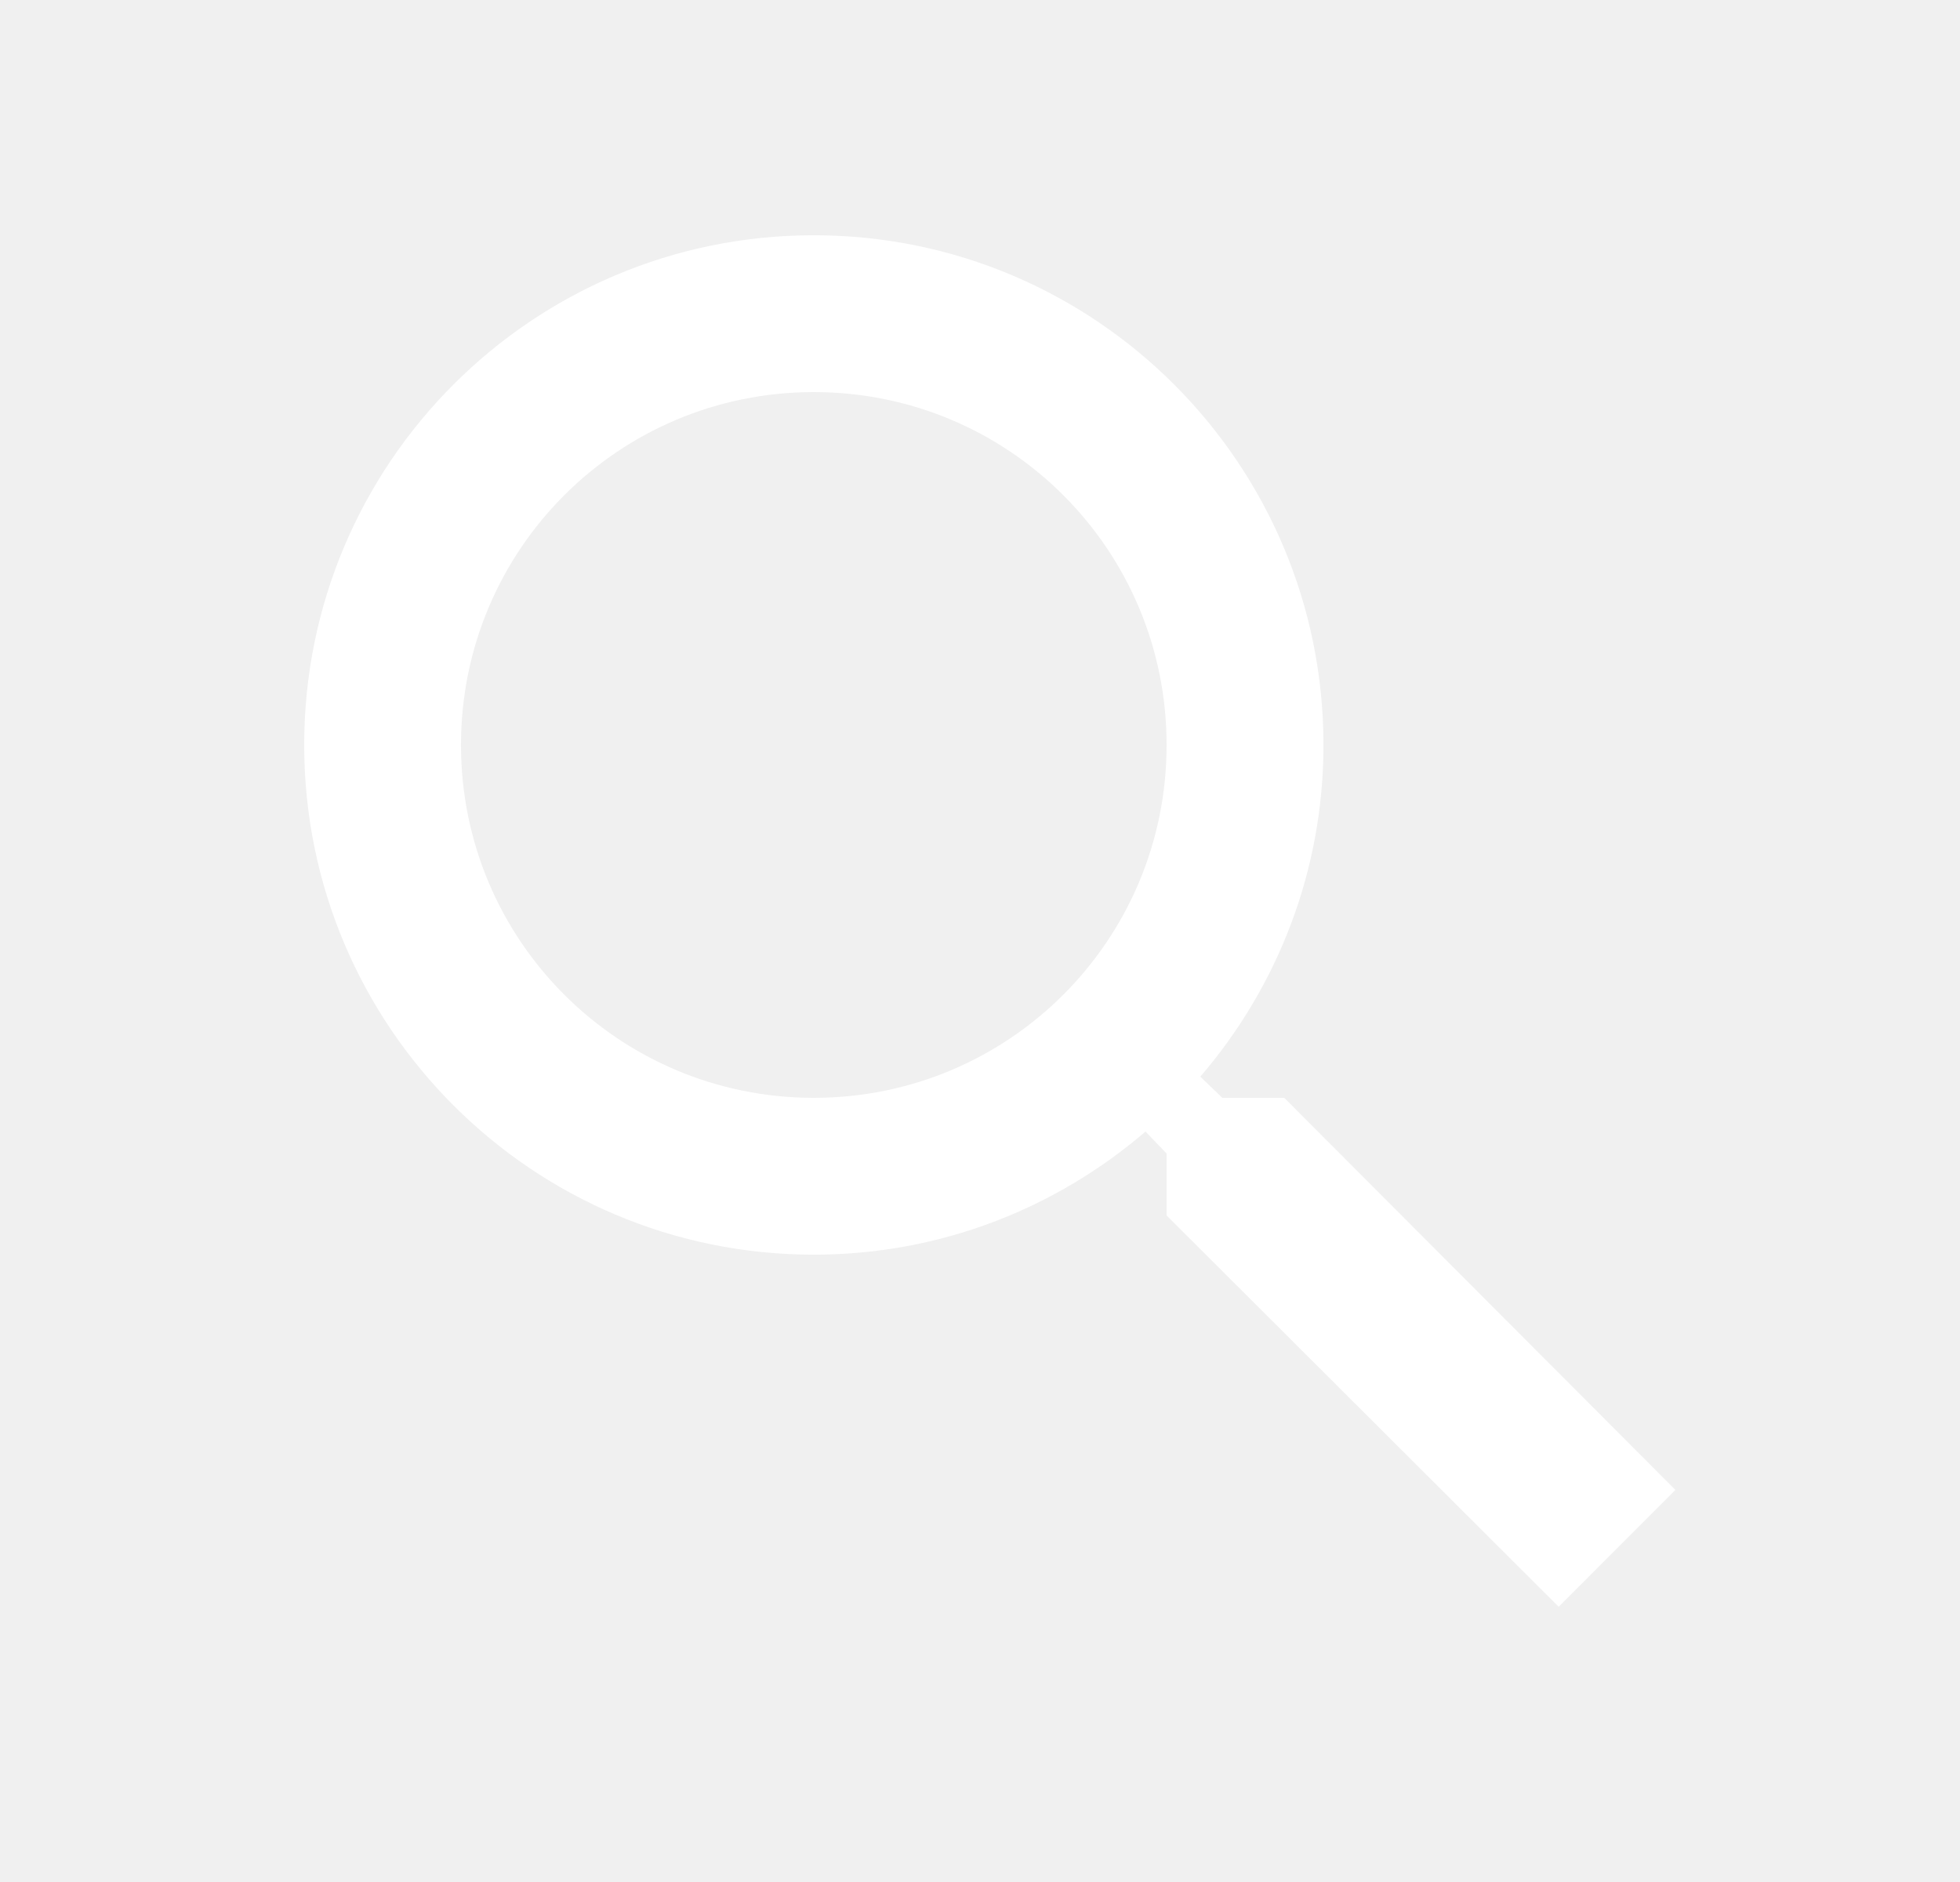
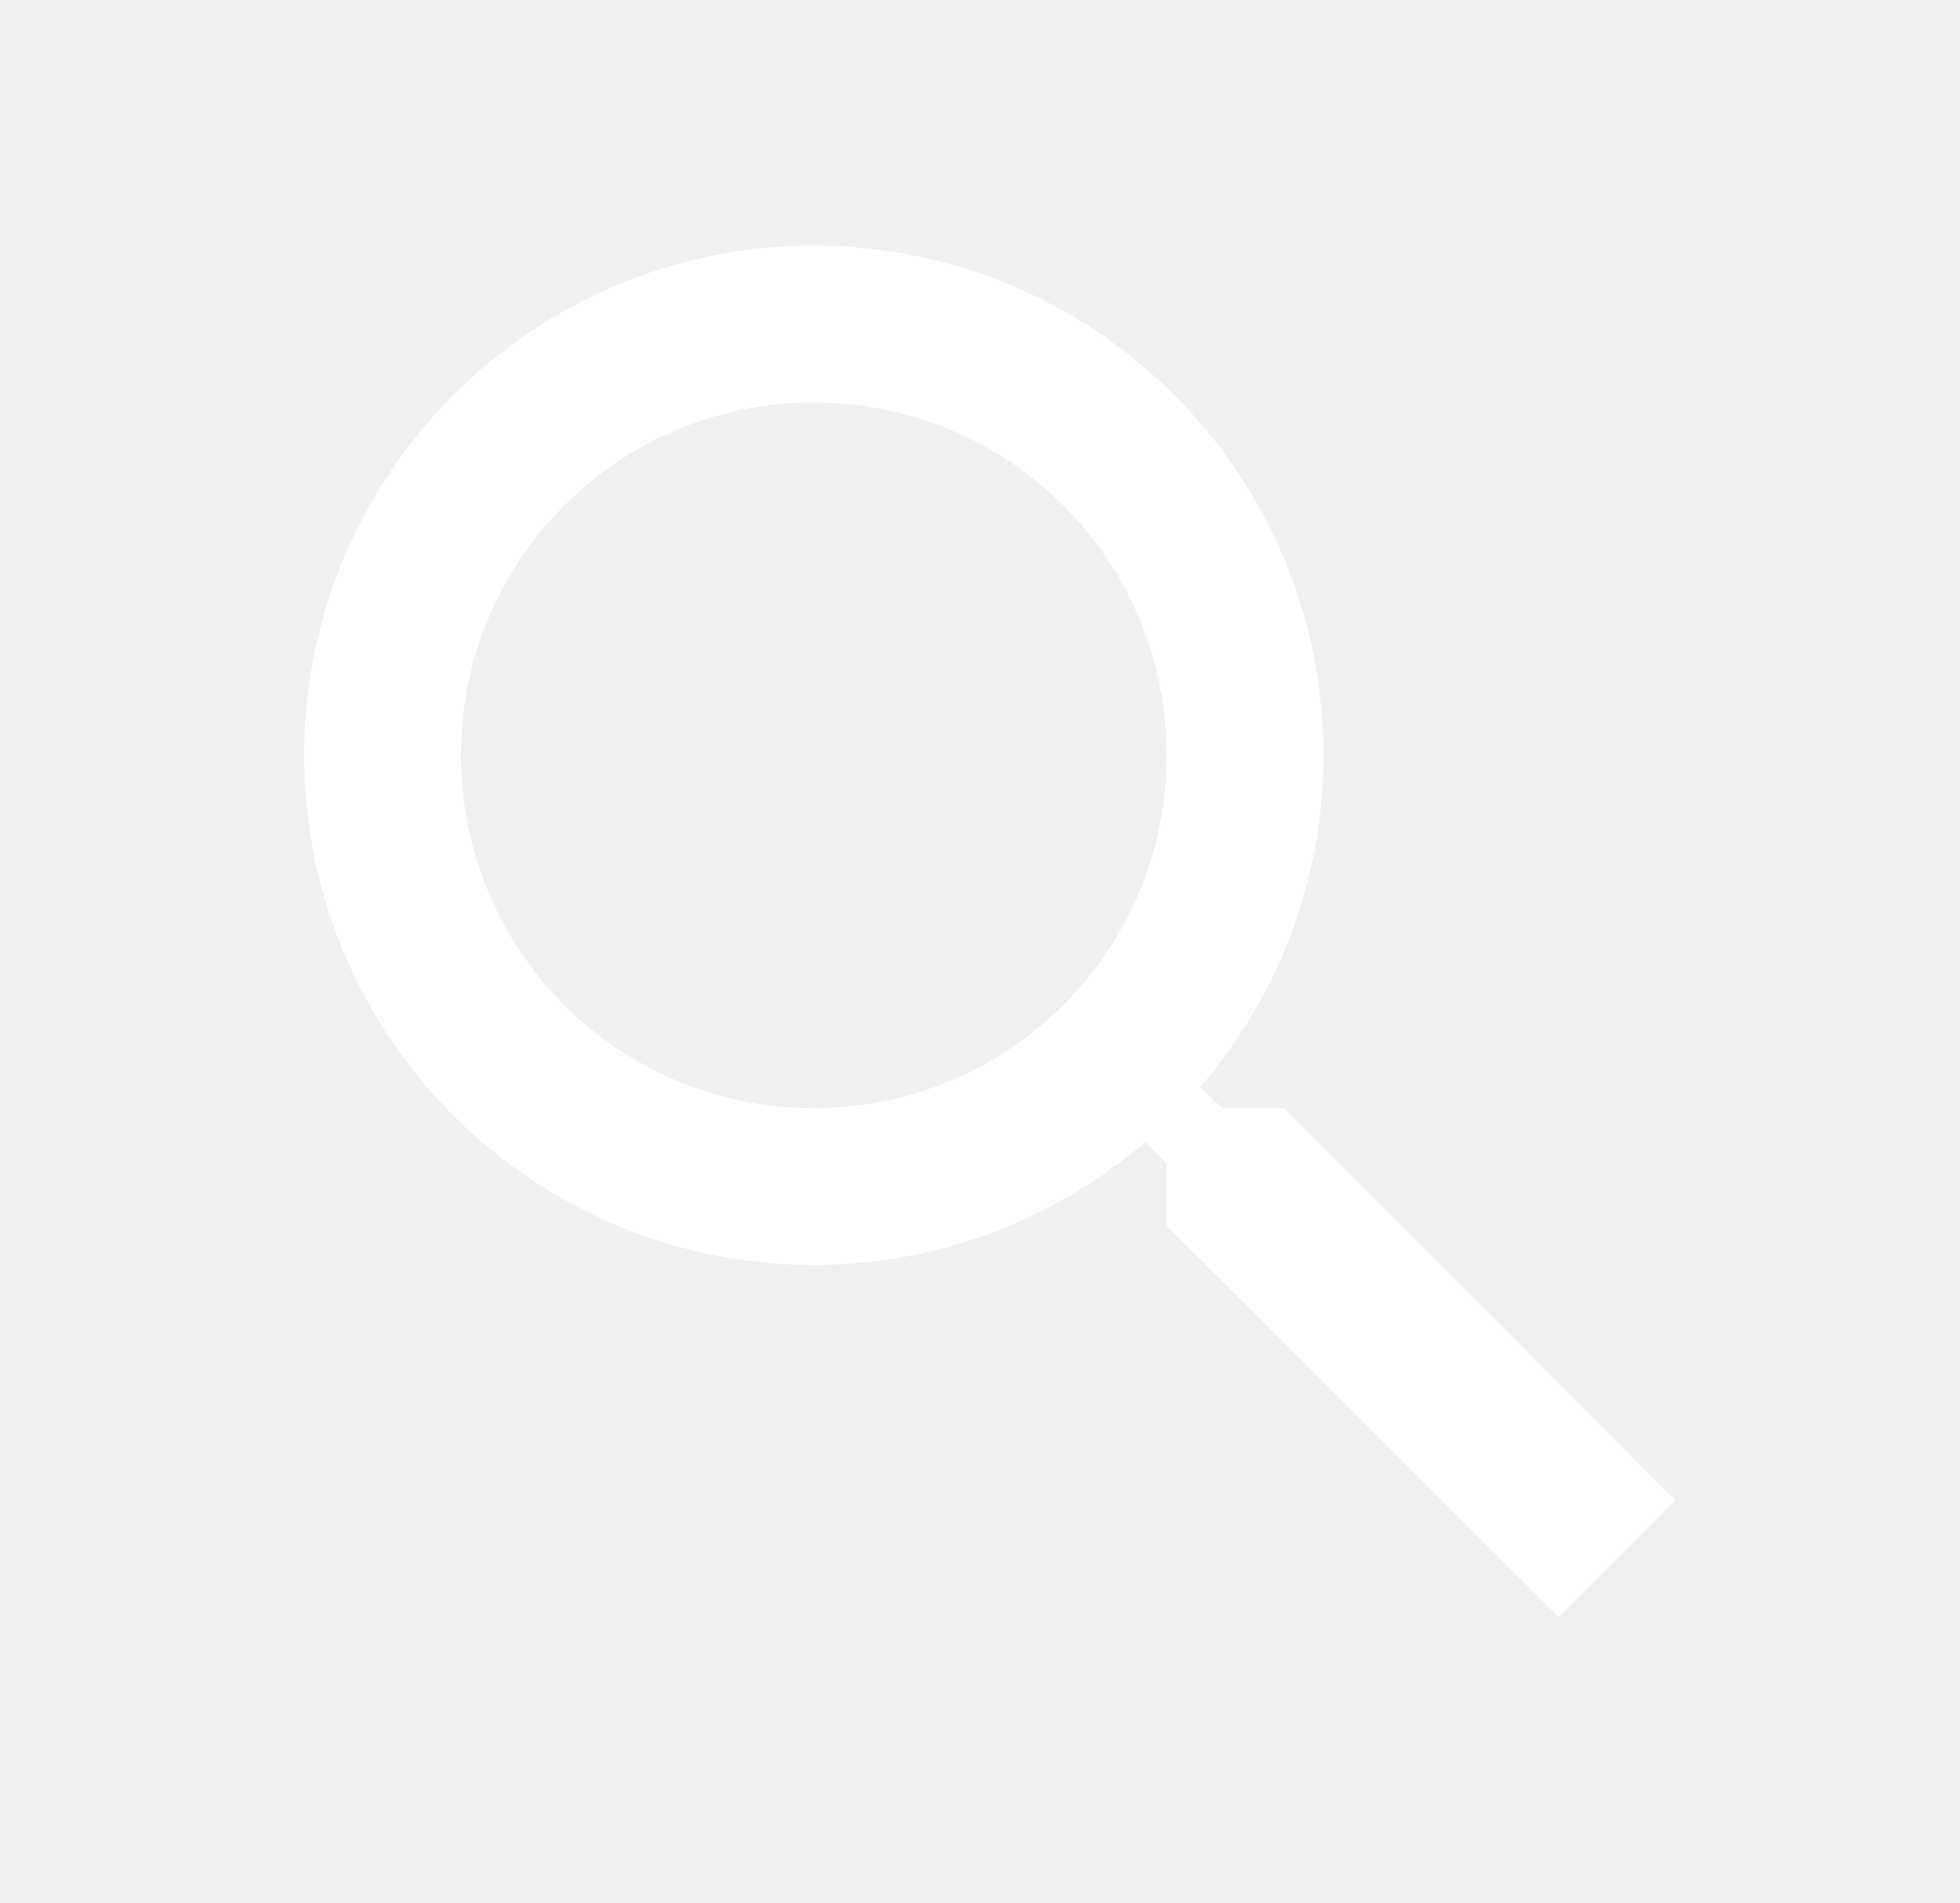
- <svg xmlns="http://www.w3.org/2000/svg" width="25" height="24" viewBox="0 0 25 24" fill="none">
+ <svg xmlns="http://www.w3.org/2000/svg" width="34" height="33" viewBox="0 0 25 24" fill="none">
  <g clip-path="url(#clip0_6_356)">
    <path d="M16.381 14H15.591L15.31 13.73C16.291 12.59 16.881 11.11 16.881 9.5C16.881 5.91 13.97 3 10.38 3C6.79 3 3.88 5.91 3.88 9.5C3.88 13.09 6.79 16 10.38 16C11.991 16 13.47 15.41 14.611 14.43L14.88 14.71V15.5L19.881 20.49L21.37 19L16.381 14ZM10.38 14C7.89 14 5.88 11.99 5.88 9.5C5.88 7.01 7.89 5 10.38 5C12.87 5 14.88 7.01 14.88 9.5C14.88 11.99 12.87 14 10.38 14Z" fill="white" />
  </g>
  <defs>
    <clipPath id="clip0_6_356">
      <rect width="24" height="24" fill="white" transform="translate(0.880493)" />
    </clipPath>
  </defs>
</svg>
